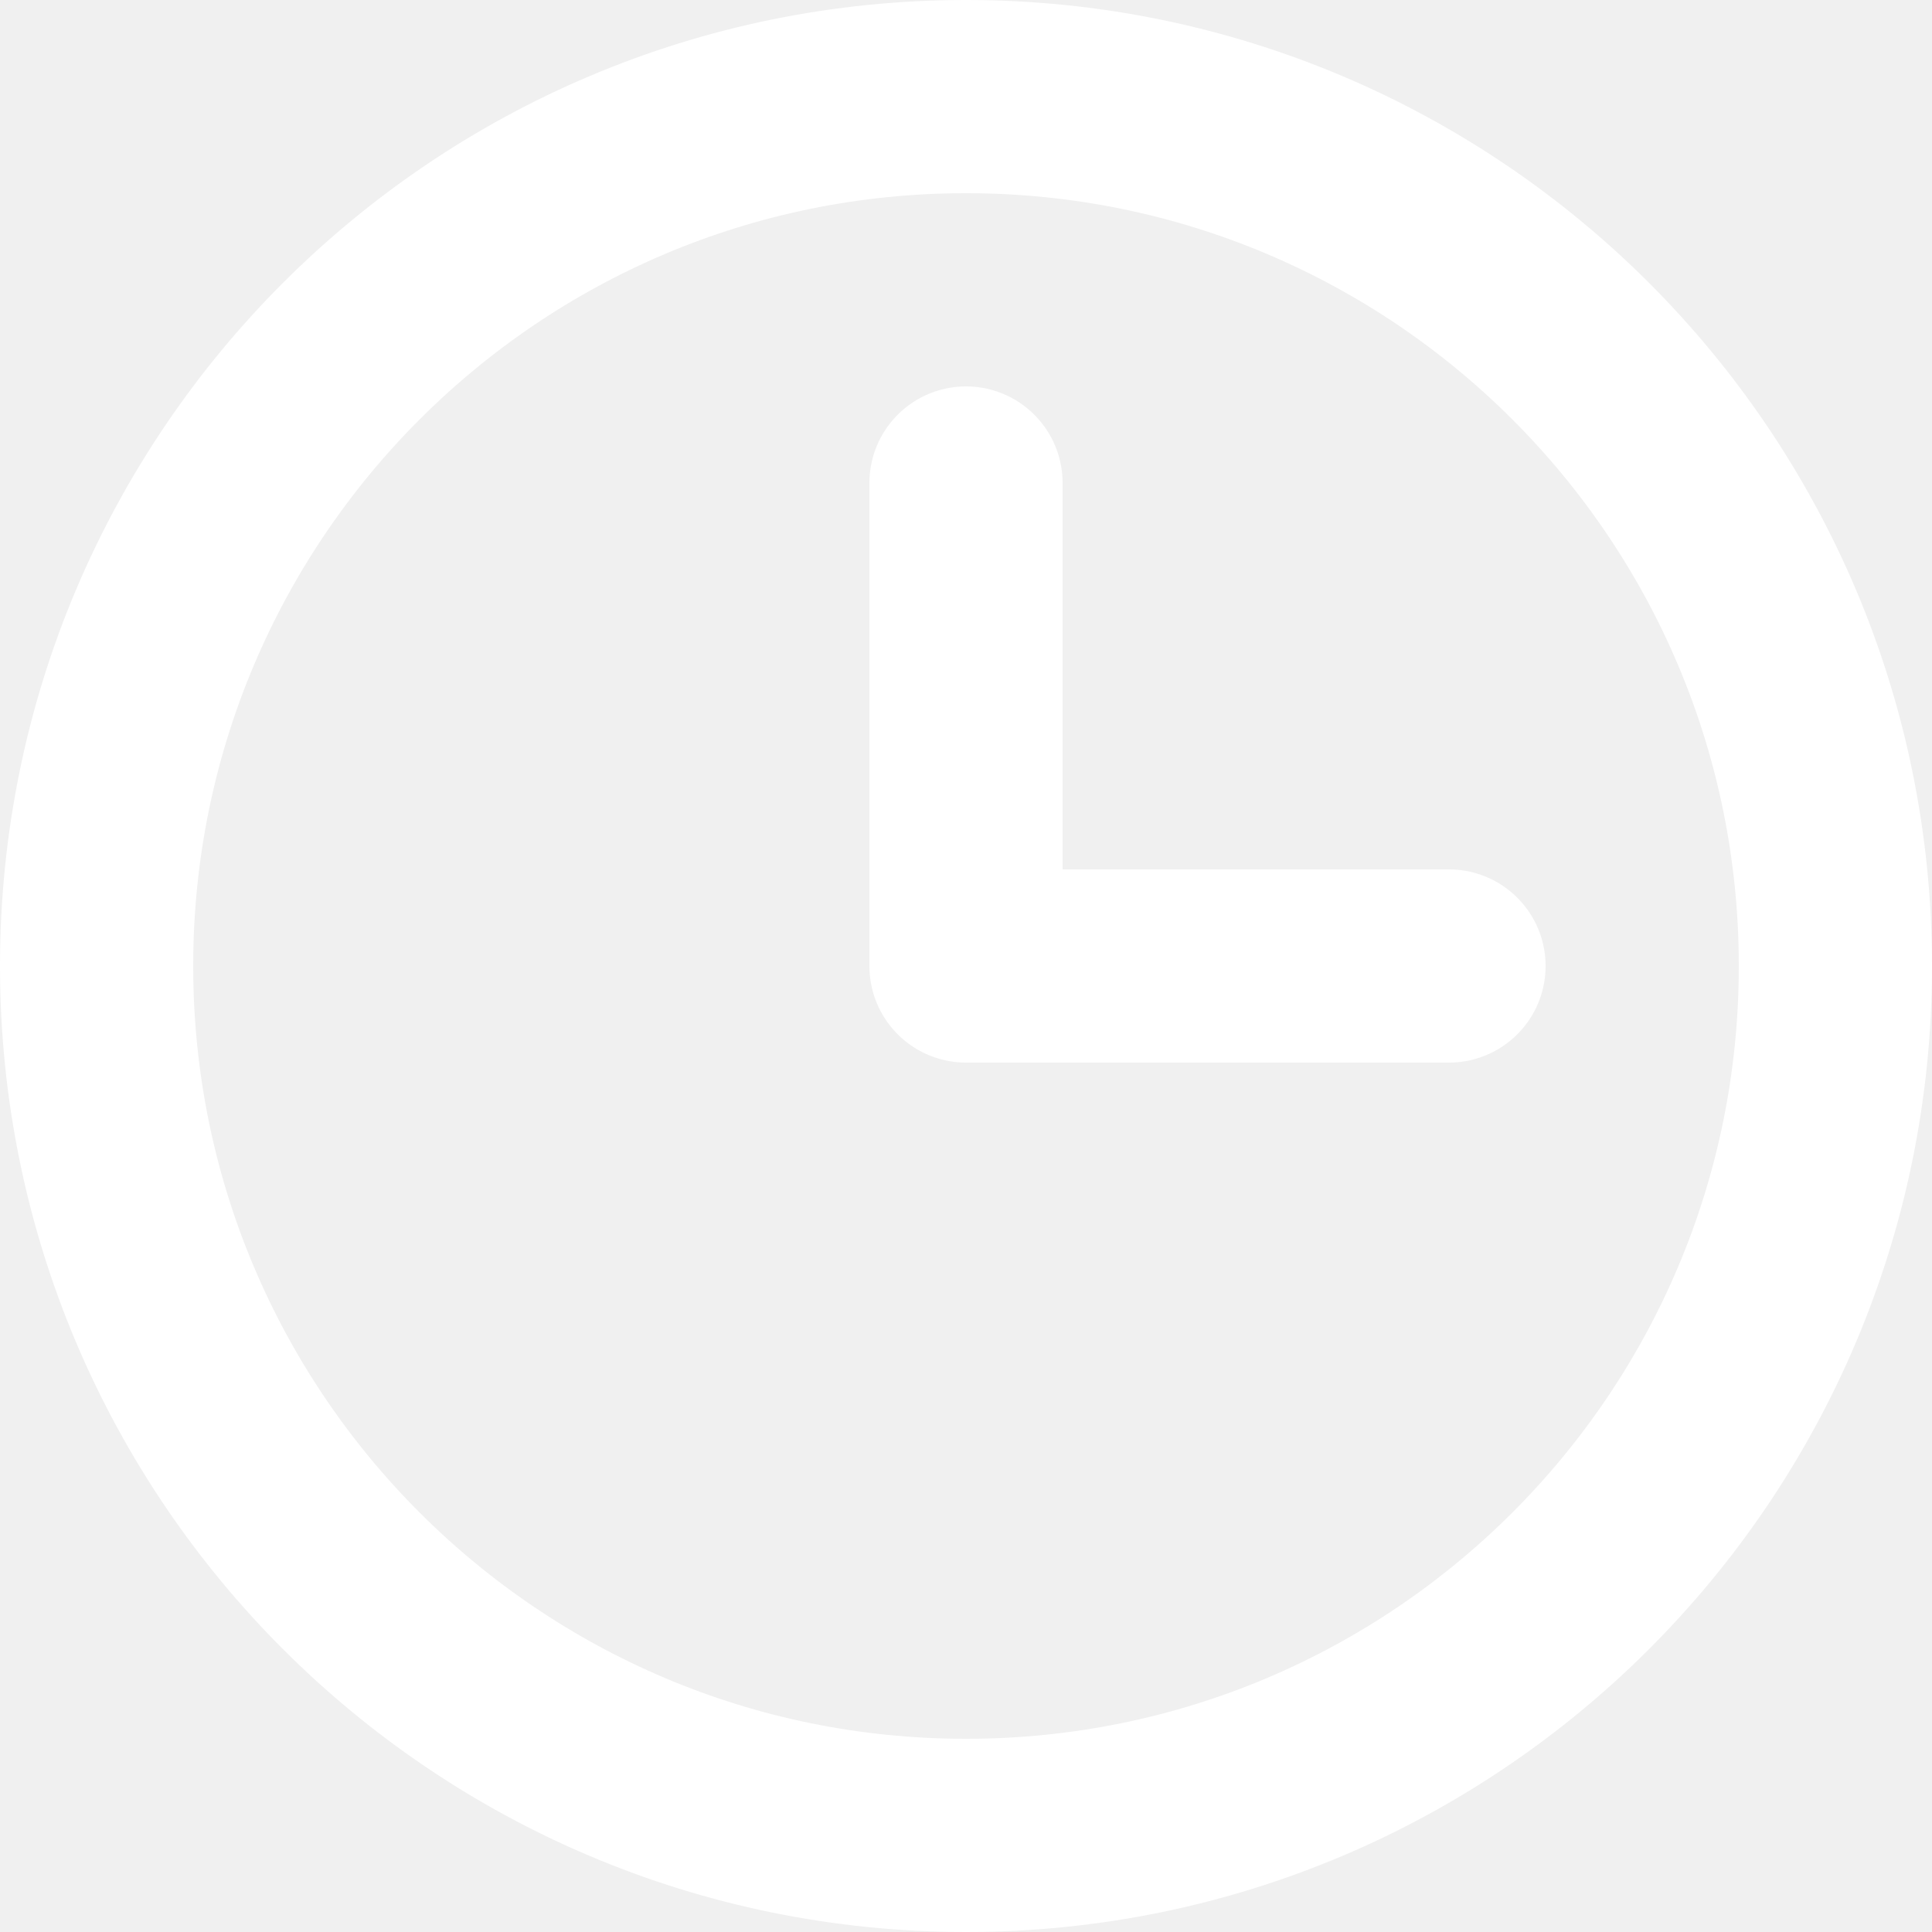
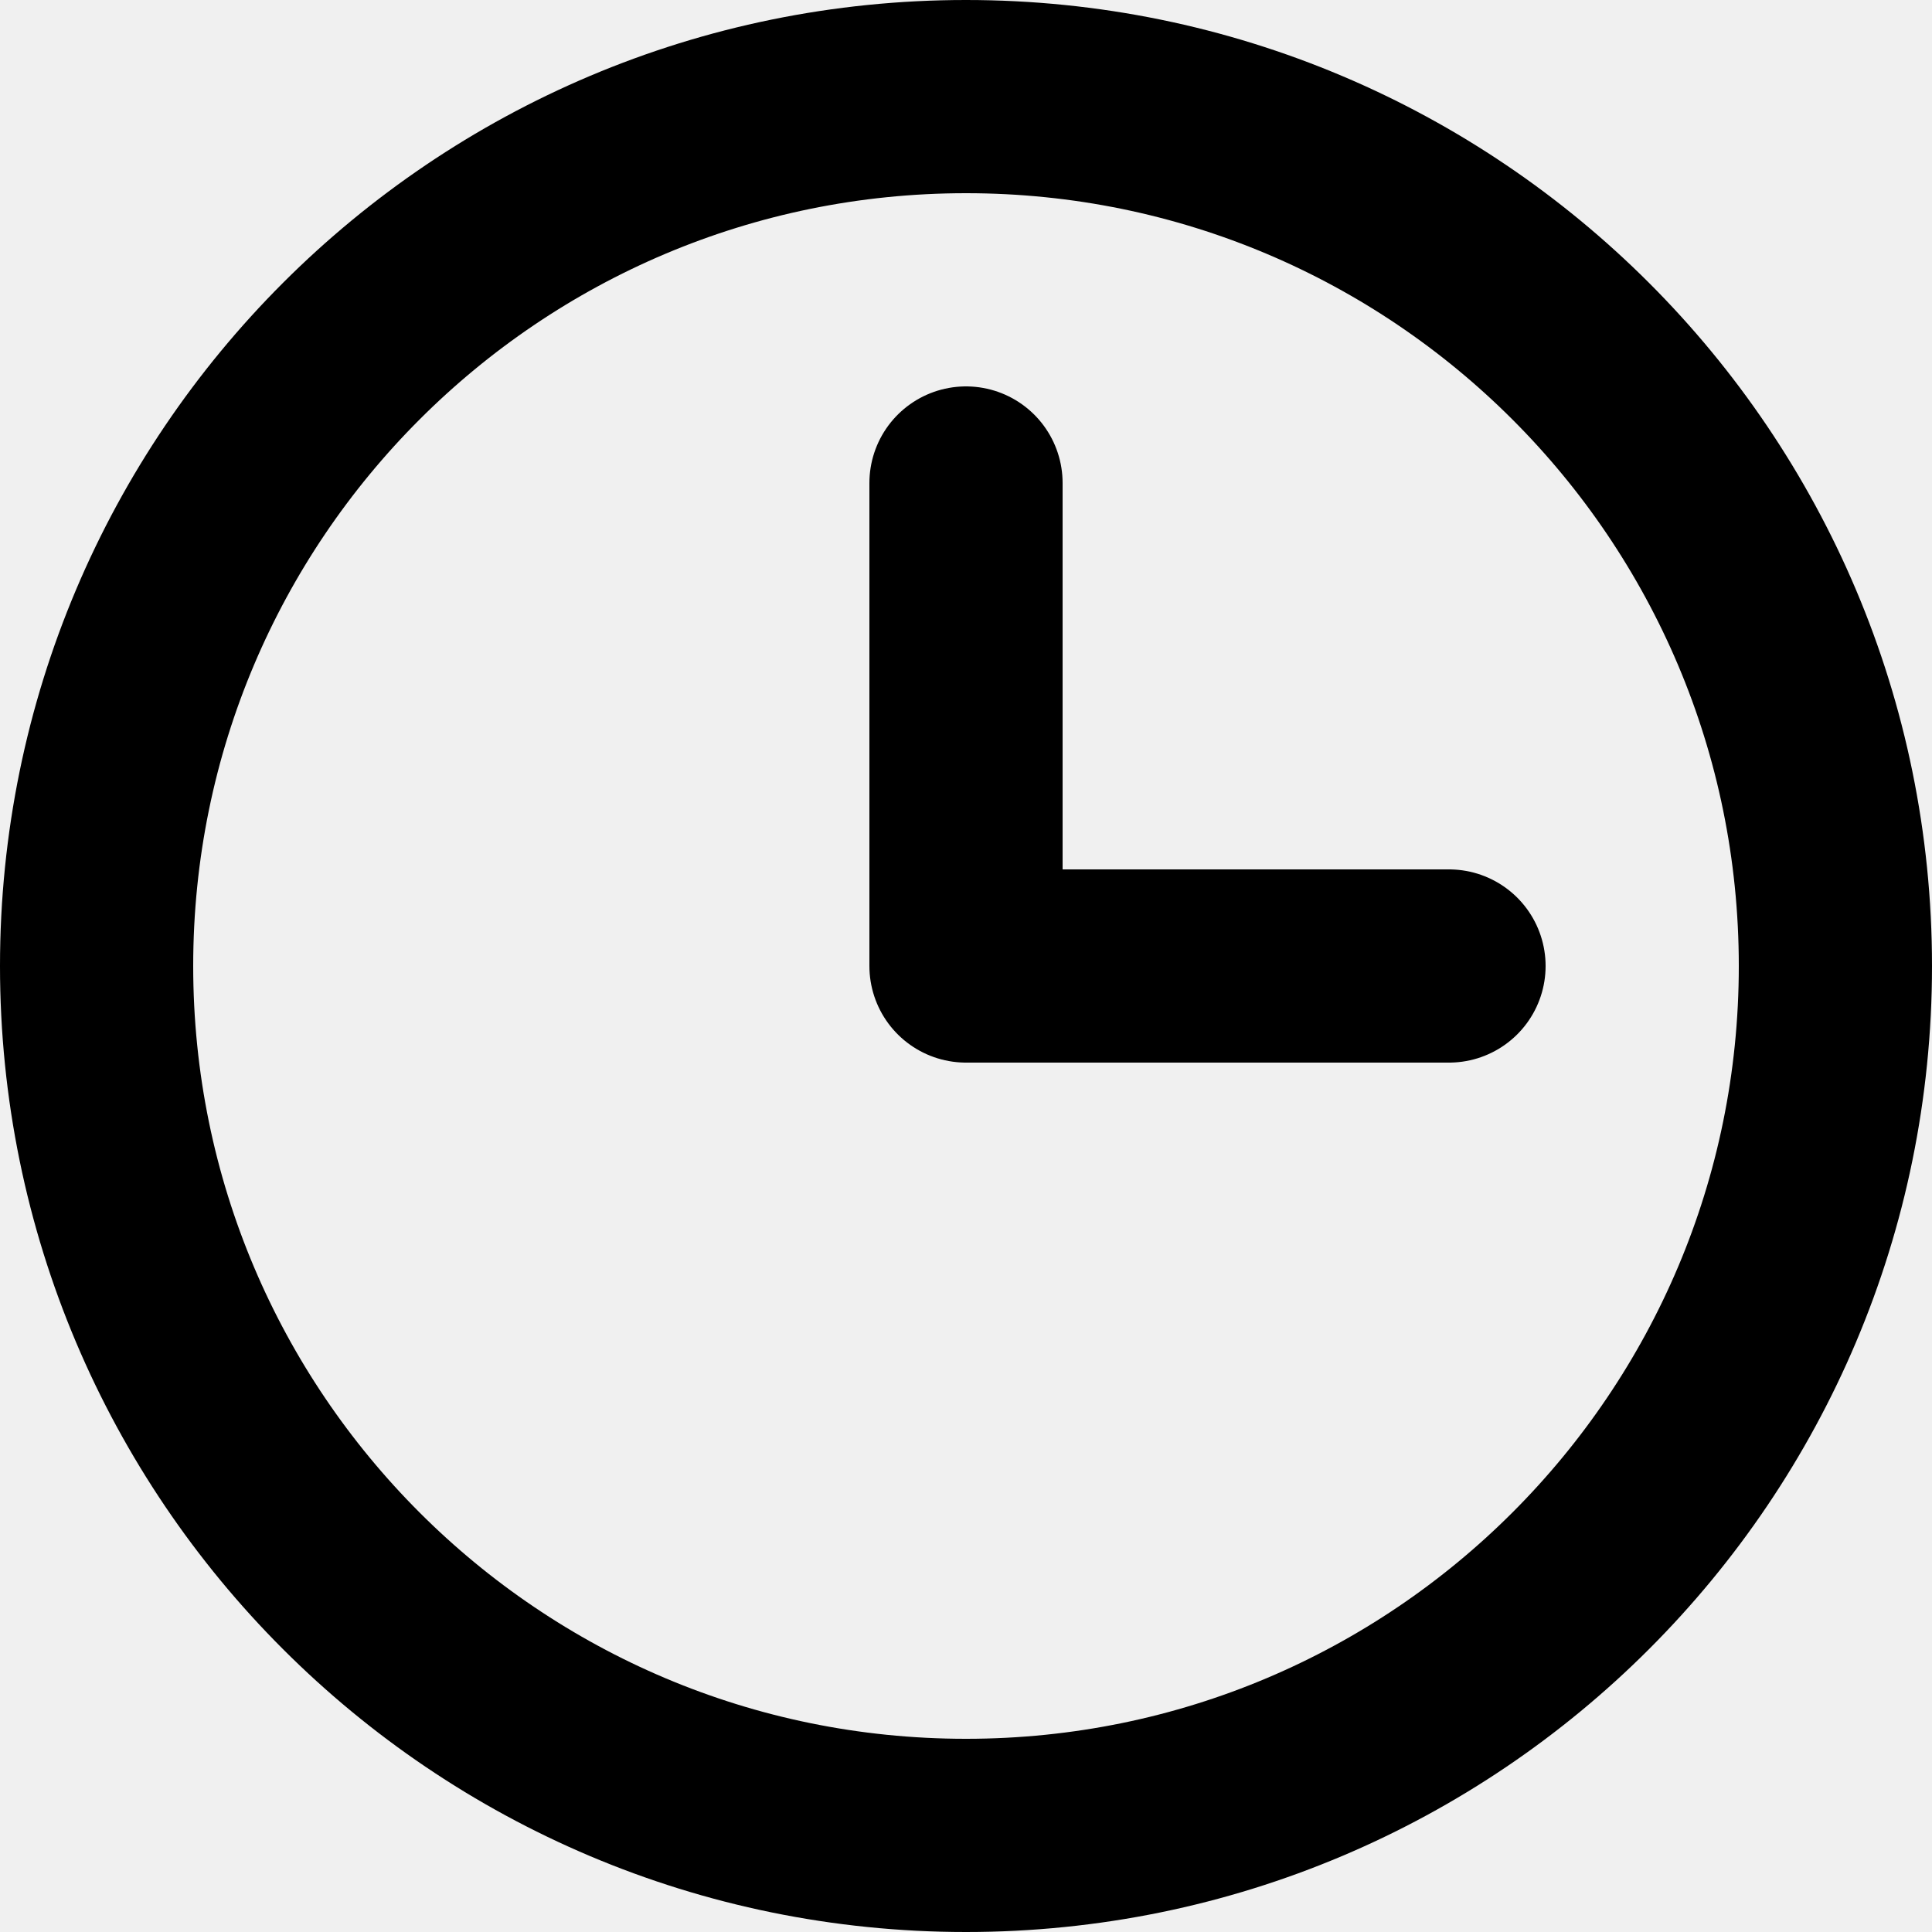
- <svg xmlns="http://www.w3.org/2000/svg" preserveAspectRatio="none" overflow="visible" style="display: block;" width="20" height="20" viewBox="0 0 20 20" fill="none">
-   <path id="Vector" d="M10 5V10H15M10 19C5.029 19 1 14.971 1 10C1 5.029 5.029 1 10 1C14.971 1 19 5.029 19 10C19 14.971 14.971 19 10 19Z" stroke="white" stroke-width="2" stroke-linecap="round" stroke-linejoin="round" />
+ <svg xmlns="http://www.w3.org/2000/svg" width="20" height="20" viewBox="0 0 20 20" fill="none">
+   <path id="Vector" d="M10 5V10H15M10 19C5.029 19 1 14.971 1 10C1 5.029 5.029 1 10 1C14.971 1 19 5.029 19 10C19 14.971 14.971 19 10 19Z" stroke="currentColor" stroke-width="2" stroke-linecap="round" stroke-linejoin="round" />
</svg>
